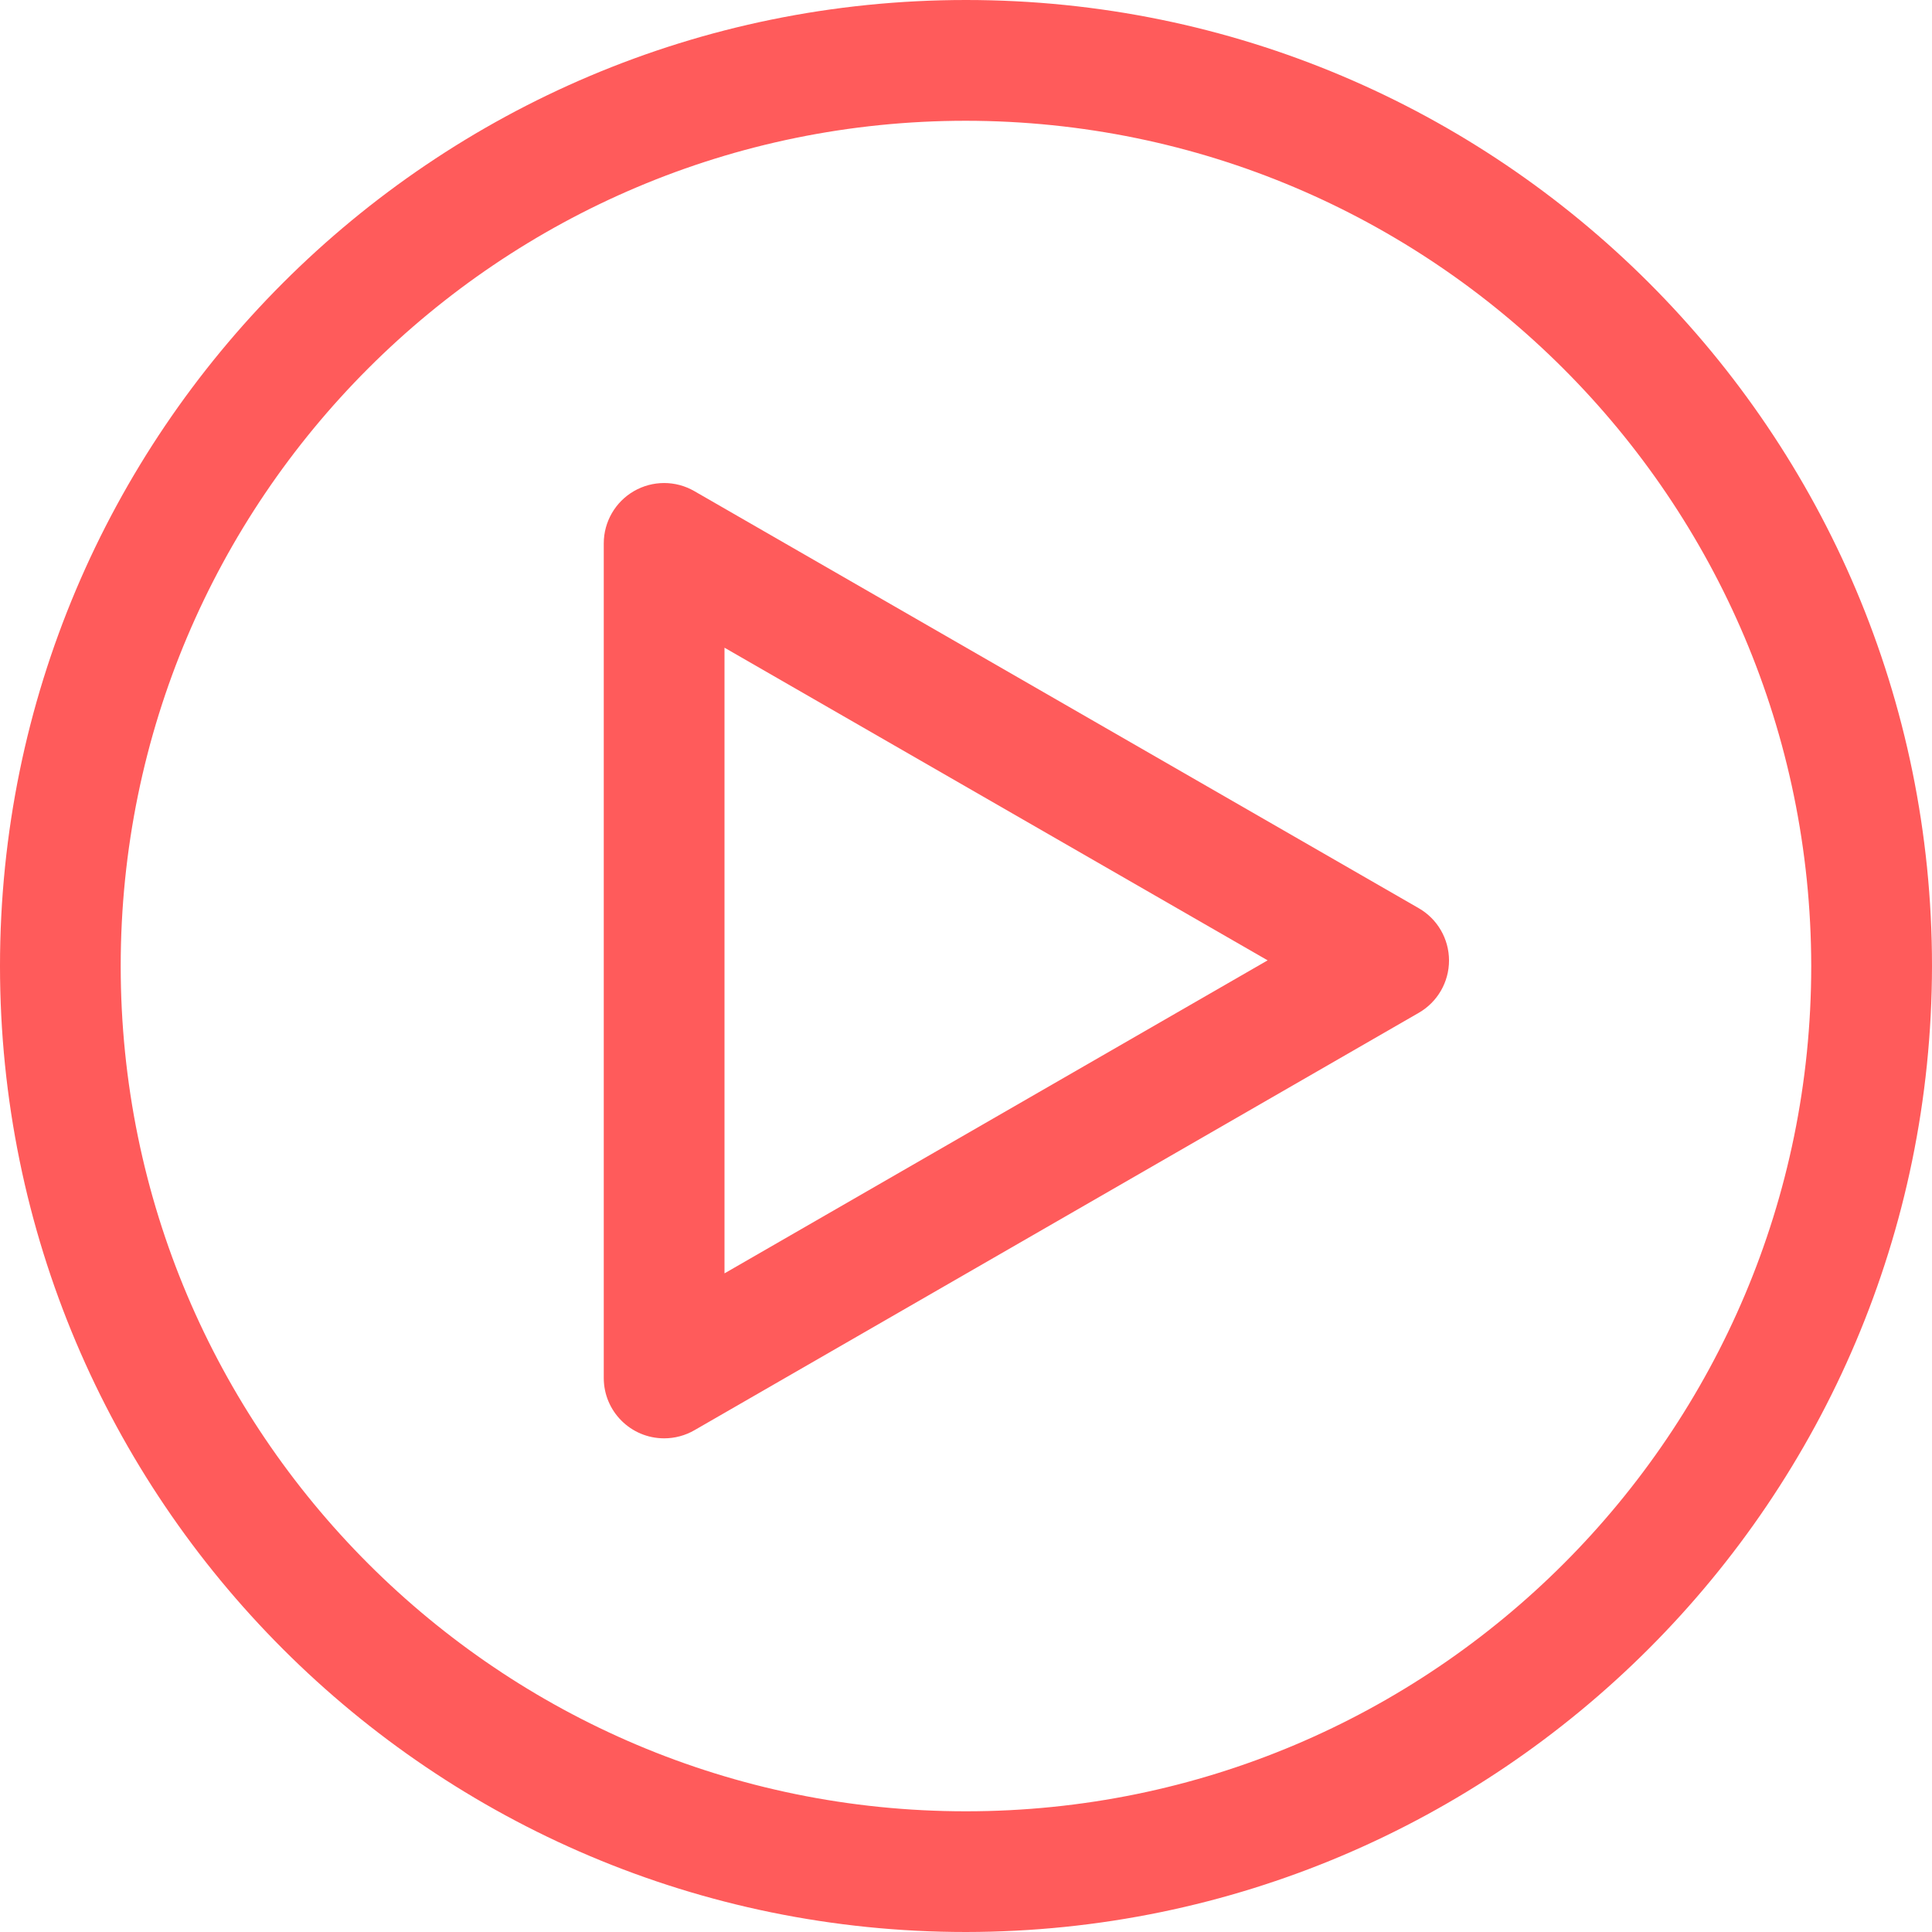
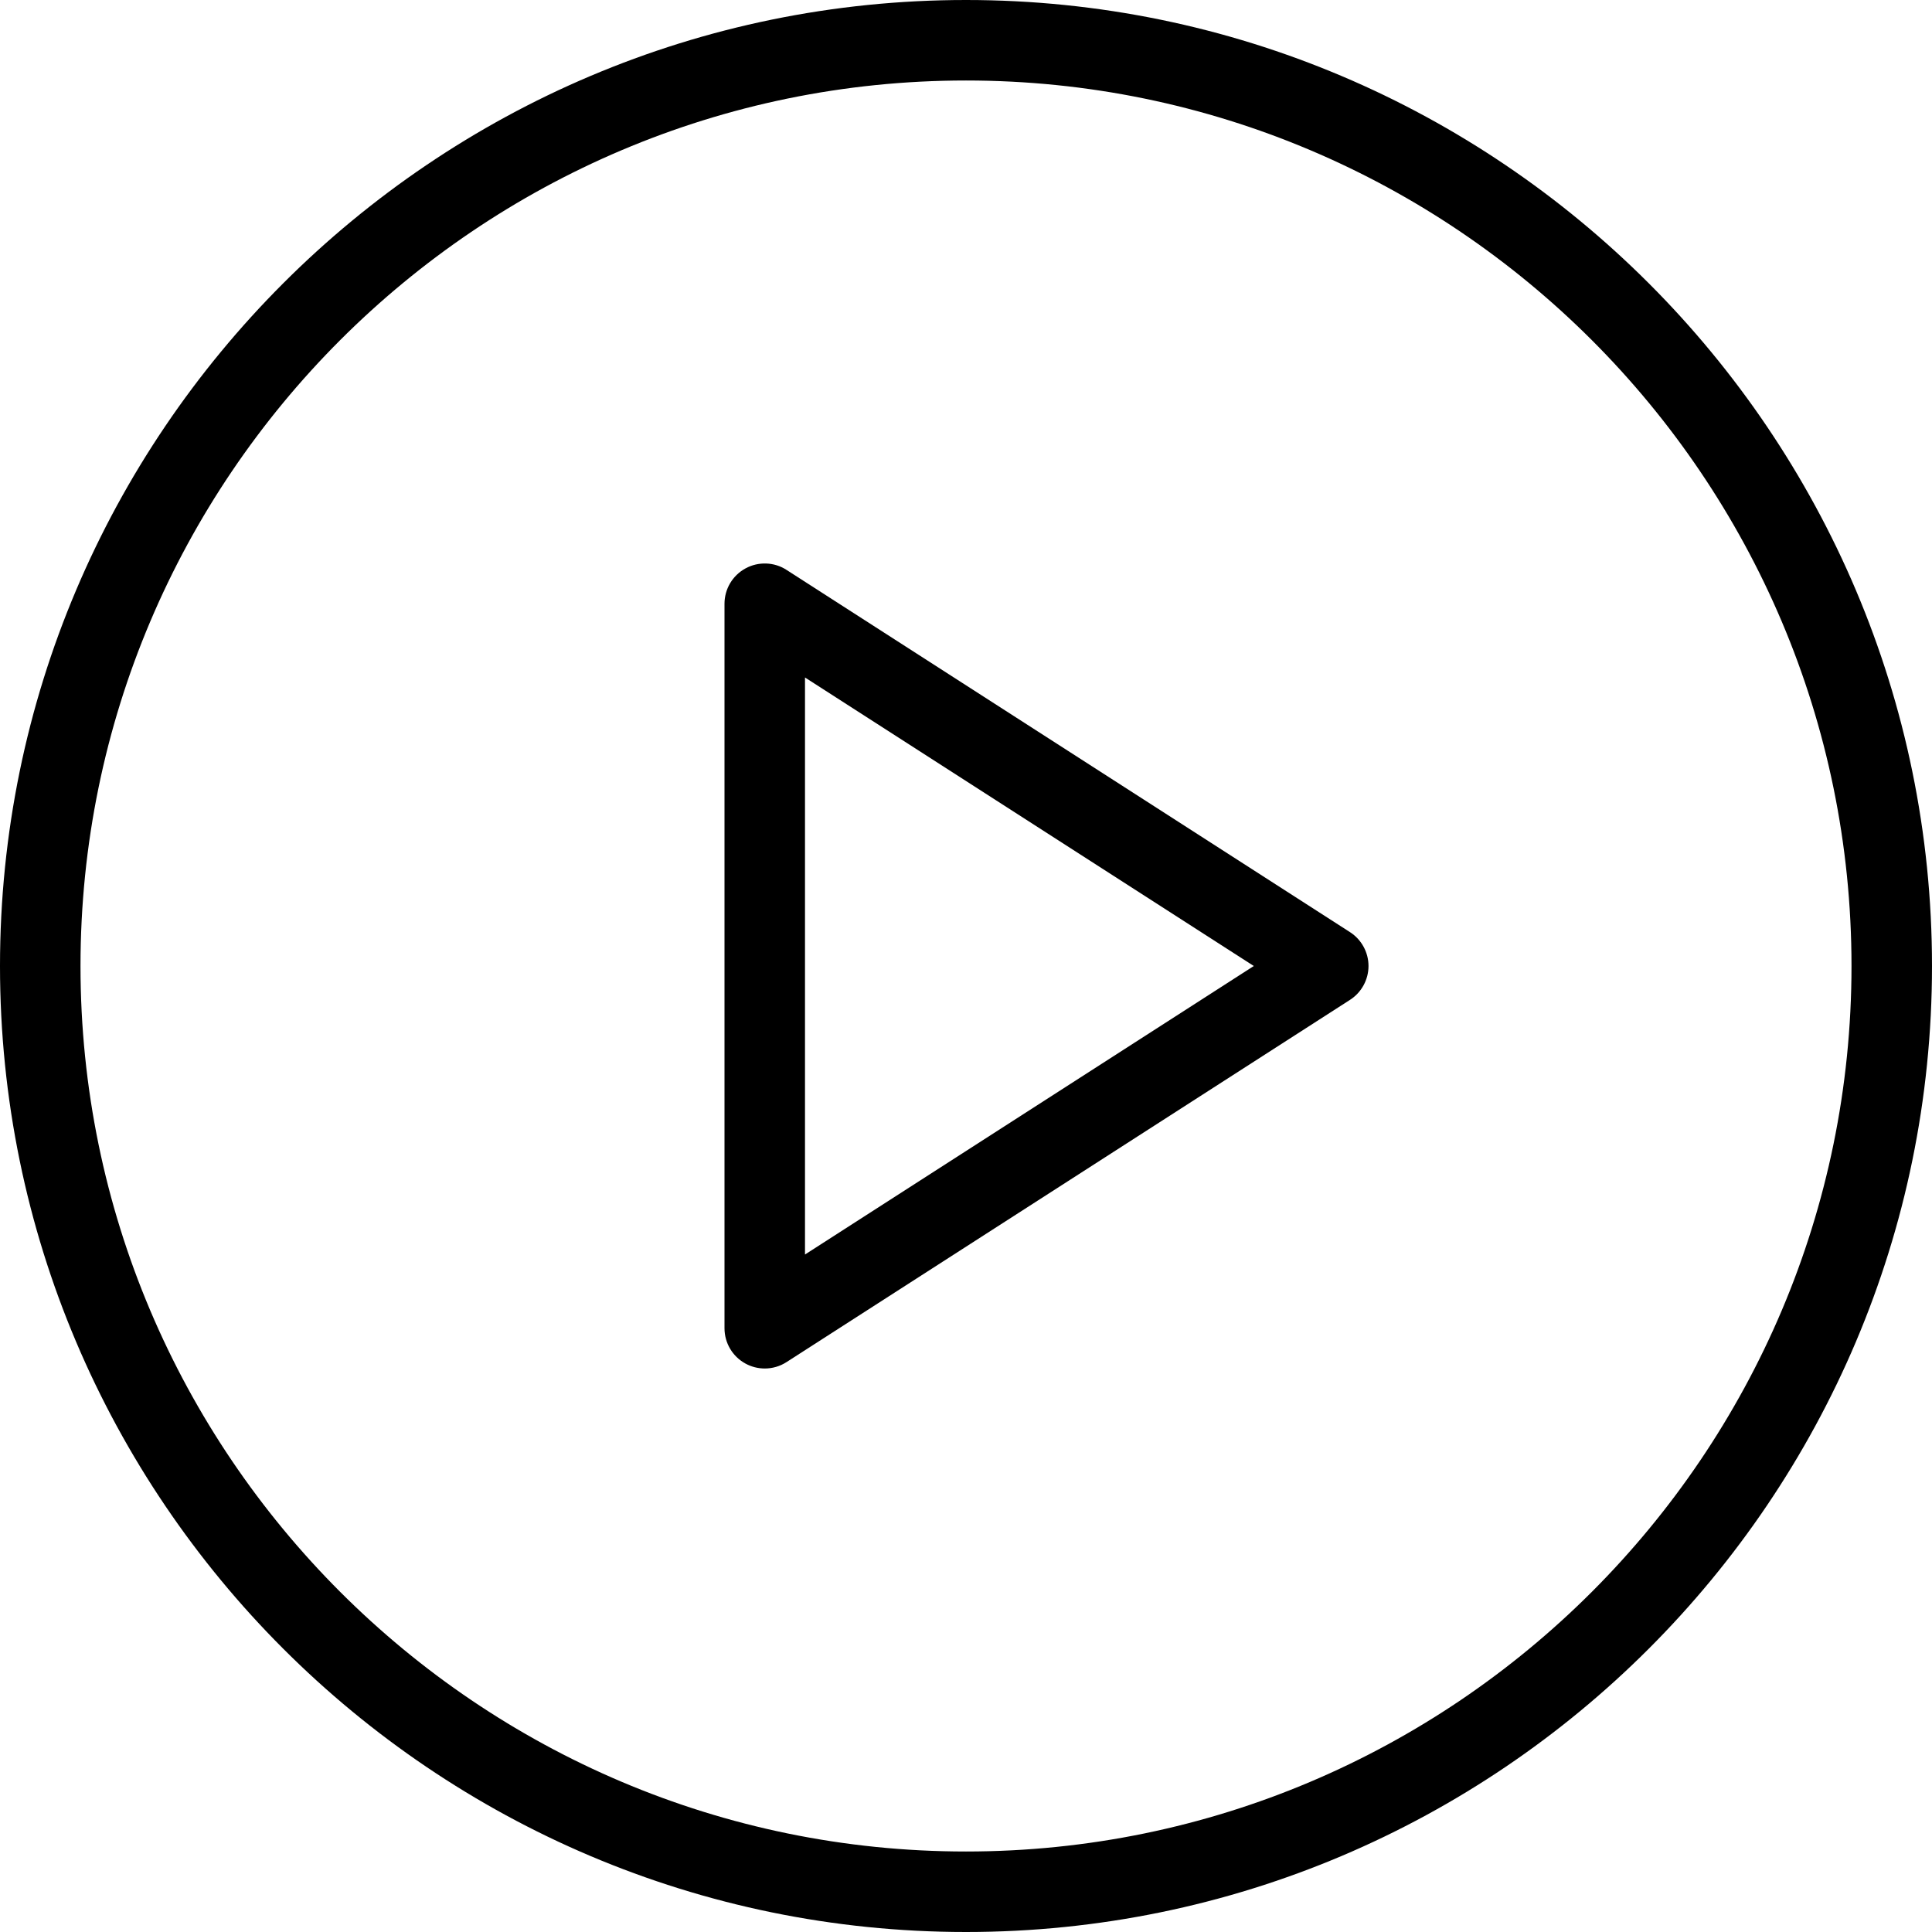
- <svg xmlns="http://www.w3.org/2000/svg" id="play-button" width="65" height="65" viewBox="0 0 65 65">
-   <path id="Path_192" data-name="Path 192" d="M158.282,157.135a2.03,2.03,0,0,1-2.031-2.031V127.025a2.031,2.031,0,0,1,3.045-1.759L183.671,139.3a2.03,2.03,0,0,1,0,3.519L159.3,156.863A2.035,2.035,0,0,1,158.282,157.135Zm2.031-26.6v21.05l18.273-10.531Z" transform="translate(-135.938 -108.744)" fill="#ff5b5b" />
-   <path id="Path_193" data-name="Path 193" d="M32.5,65A32.5,32.5,0,1,1,65,32.5,32.537,32.537,0,0,1,32.5,65Zm0-60.937A28.438,28.438,0,1,0,60.937,32.5,28.47,28.47,0,0,0,32.5,4.063Z" fill="#ff5b5b" />
+ <svg xmlns="http://www.w3.org/2000/svg" version="1.1" id="Layer_1" x="0px" y="0px" viewBox="0 0 512 512" style="enable-background:new 0 0 512 512;" xml:space="preserve">
+   <g>
+     <g>
+       <g>
+         <path d="M256,0C114.833,0,0,114.844,0,256s114.833,256,256,256s256-114.844,256-256S397.167,0,256,0z M256,490.667     C126.604,490.667,21.333,385.396,21.333,256S126.604,21.333,256,21.333S490.667,126.604,490.667,256S385.396,490.667,256,490.667     z" />
+         <path d="M357.771,247.031l-149.333-96c-3.271-2.135-7.5-2.25-10.875-0.396C194.125,152.51,192,156.094,192,160v192     c0,3.906,2.125,7.49,5.563,9.365c1.583,0.865,3.354,1.302,5.104,1.302c2,0,4.021-0.563,5.771-1.698l149.333-96     c3.042-1.958,4.896-5.344,4.896-8.969S360.813,248.99,357.771,247.031z M213.333,332.458V179.542L332.271,256L213.333,332.458z" />
+       </g>
+     </g>
+   </g>
+   <g>
+ </g>
+   <g>
+ </g>
+   <g>
+ </g>
+   <g>
+ </g>
+   <g>
+ </g>
+   <g>
+ </g>
+   <g>
+ </g>
+   <g>
+ </g>
+   <g>
+ </g>
+   <g>
+ </g>
+   <g>
+ </g>
+   <g>
+ </g>
+   <g>
+ </g>
+   <g>
+ </g>
+   <g>
+ </g>
</svg>
